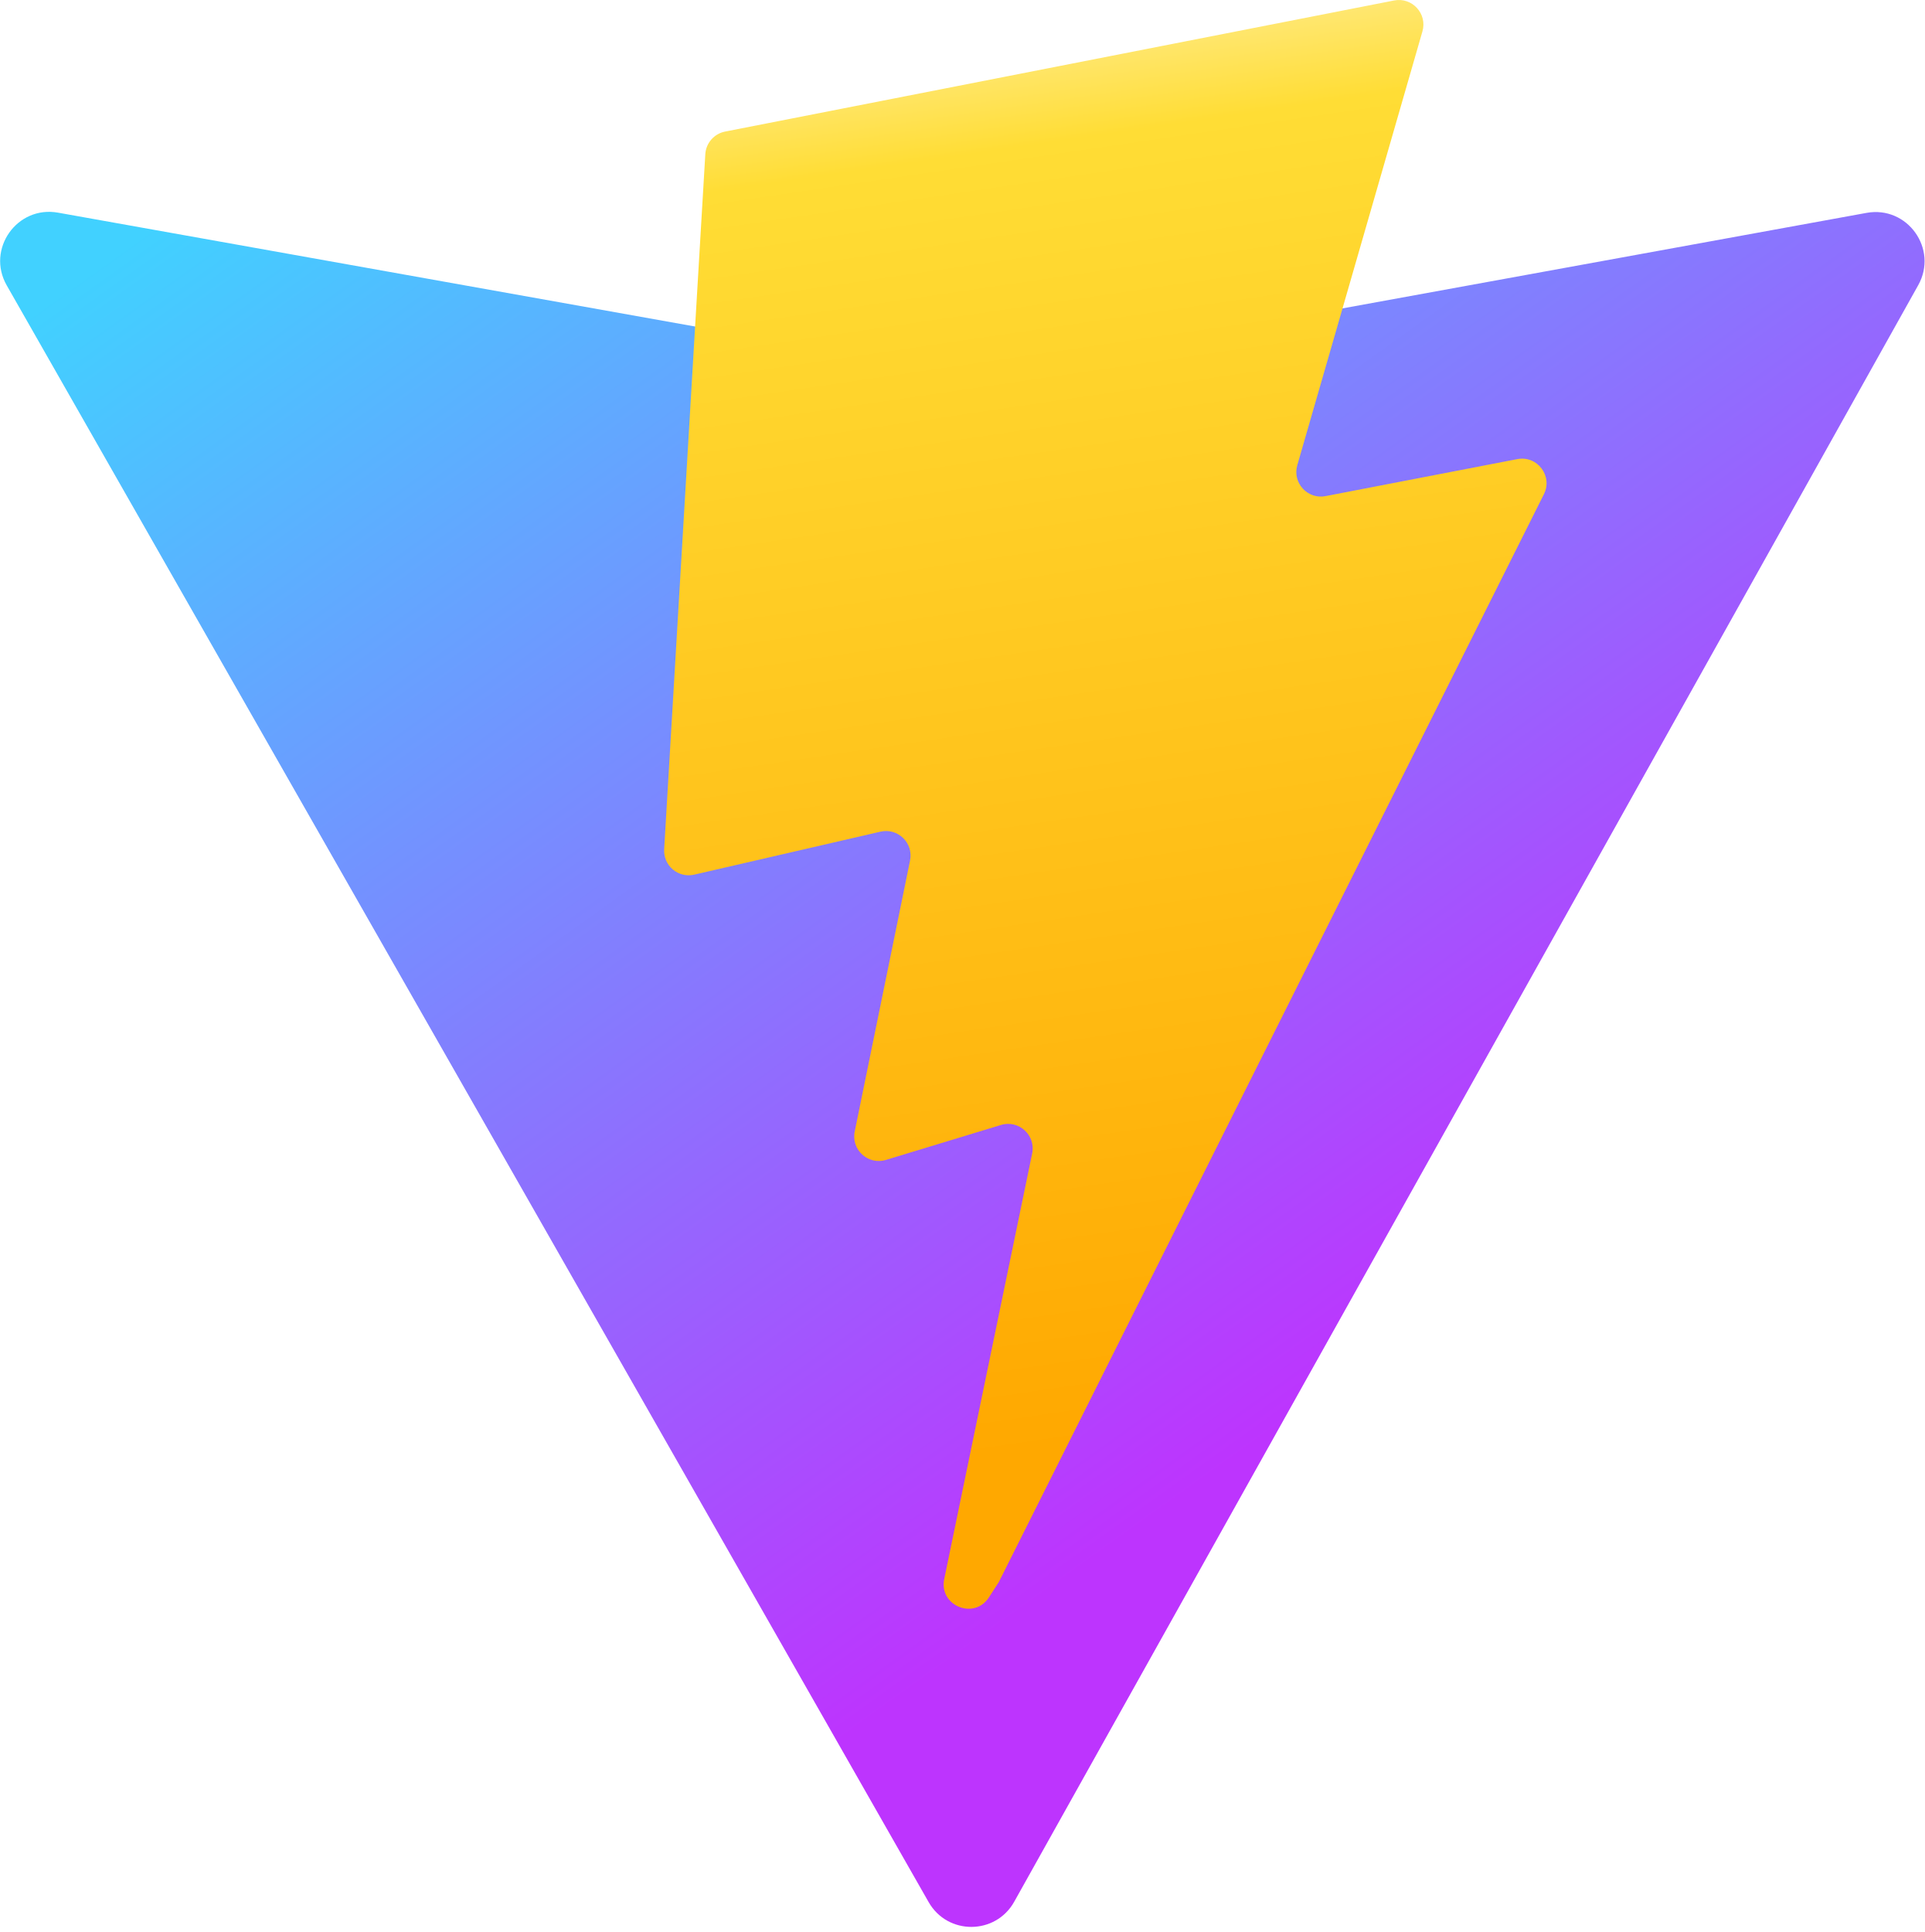
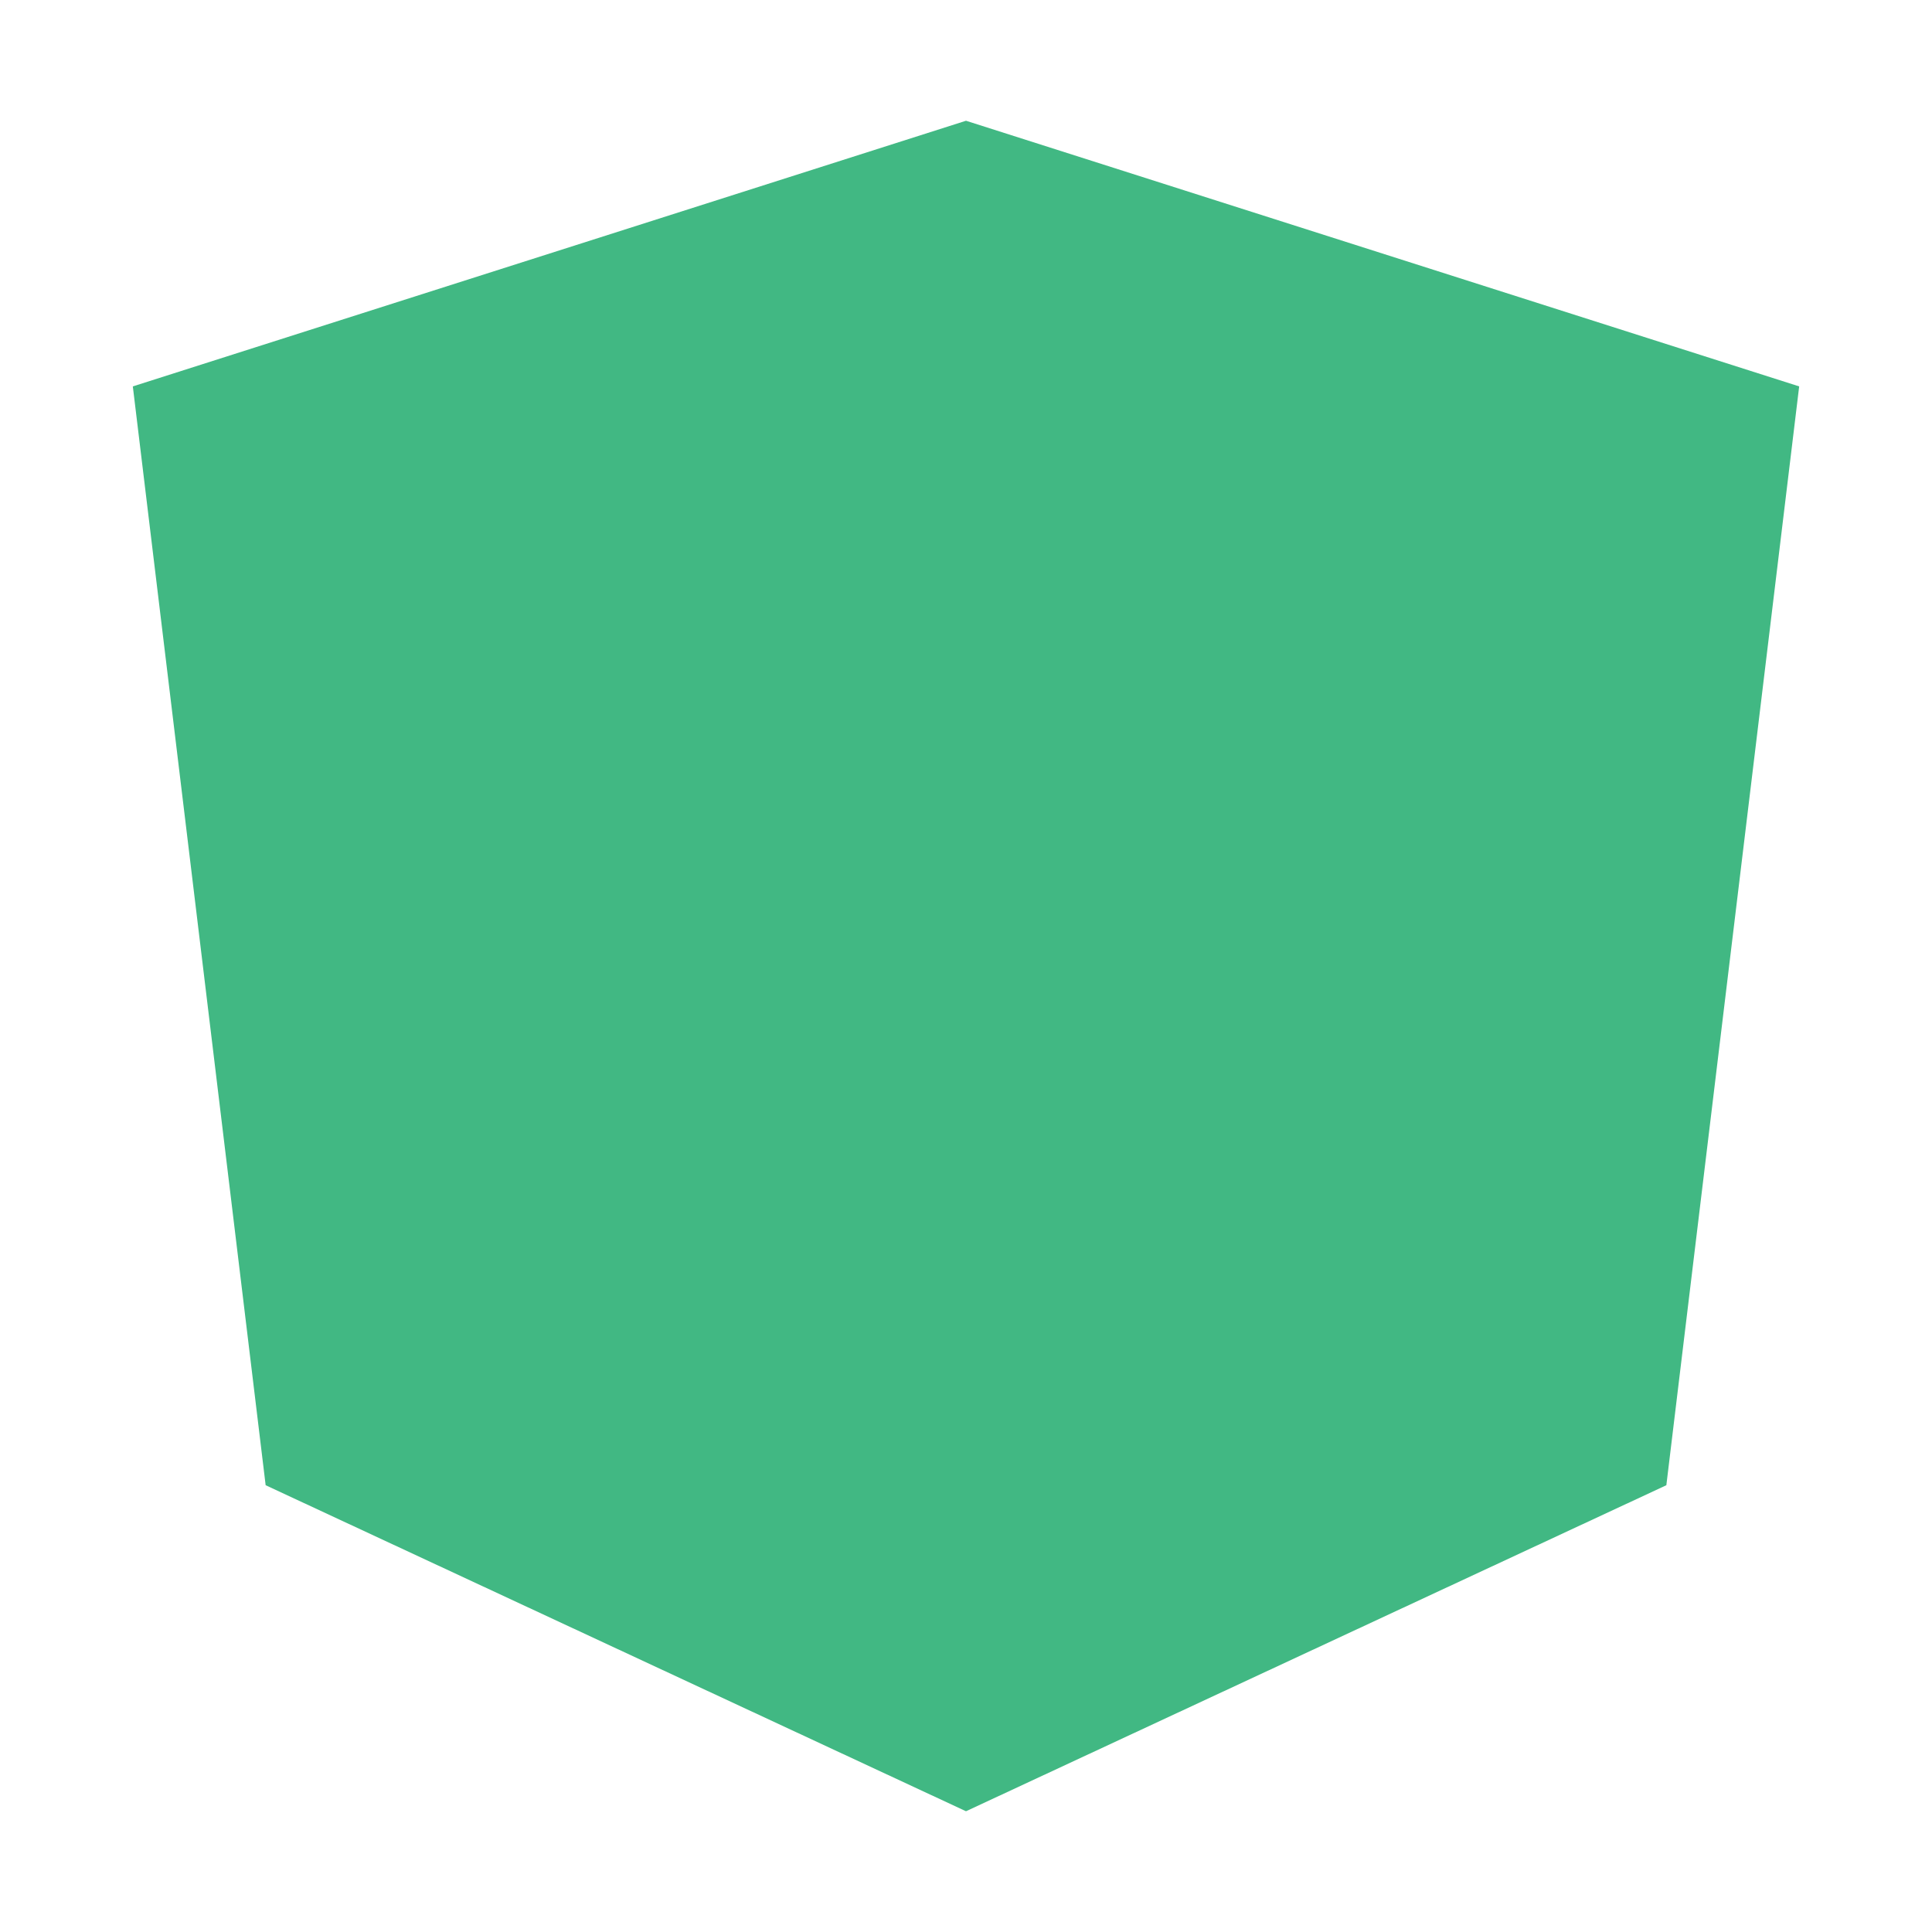
- <svg xmlns="http://www.w3.org/2000/svg" aria-hidden="true" role="img" class="iconify iconify--logos" width="31.88" height="32" preserveAspectRatio="xMidYMid meet" viewBox="0 0 256 257">
-   <defs>
-     <linearGradient id="IconifyId1813088fe1fbc01fb466" x1="-.828%" x2="57.636%" y1="7.652%" y2="78.411%">
-       <stop offset="0%" stop-color="#41D1FF" />
-       <stop offset="100%" stop-color="#BD34FE" />
-     </linearGradient>
-     <linearGradient id="IconifyId1813088fe1fbc01fb467" x1="43.376%" x2="50.316%" y1="2.242%" y2="89.03%">
-       <stop offset="0%" stop-color="#FFEA83" />
-       <stop offset="8.333%" stop-color="#FFDD35" />
-       <stop offset="100%" stop-color="#FFA800" />
-     </linearGradient>
-   </defs>
-   <path fill="url(#IconifyId1813088fe1fbc01fb466)" d="M255.153 37.938L134.897 252.976c-2.483 4.44-8.862 4.466-11.382.048L.875 37.958c-2.746-4.814 1.371-10.646 6.827-9.67l120.385 21.517a6.537 6.537 0 0 0 2.322-.004l117.867-21.483c5.438-.991 9.574 4.796 6.877 9.62Z" />
-   <path fill="url(#IconifyId1813088fe1fbc01fb467)" d="M185.432.063L96.44 17.501a3.268 3.268 0 0 0-2.634 3.014l-5.474 92.456a3.268 3.268 0 0 0 3.997 3.378l24.777-5.718c2.318-.535 4.413 1.507 3.936 3.838l-7.361 36.047c-.495 2.426 1.782 4.5 4.151 3.78l15.304-4.649c2.372-.72 4.652 1.36 4.15 3.788l-11.698 56.621c-.732 3.542 3.979 5.473 5.943 2.437l1.313-2.028l72.516-144.72c1.215-2.423-.88-5.186-3.54-4.672l-25.505 4.922c-2.396.462-4.435-1.77-3.759-4.114l16.646-57.705c.677-2.35-1.37-4.583-3.769-4.113Z" />
+ <svg xmlns="http://www.w3.org/2000/svg" width="32px" height="32px" viewBox="0 0 32 32" version="1.1">
+   <g stroke="none" fill="none">
+     <path d="M16,2 L29.8,6.4 L27.6,24.6 L16,30 L4.4,24.6 L2.2,6.4 L16,2 Z" fill="#41B883" />
+   </g>
</svg>
